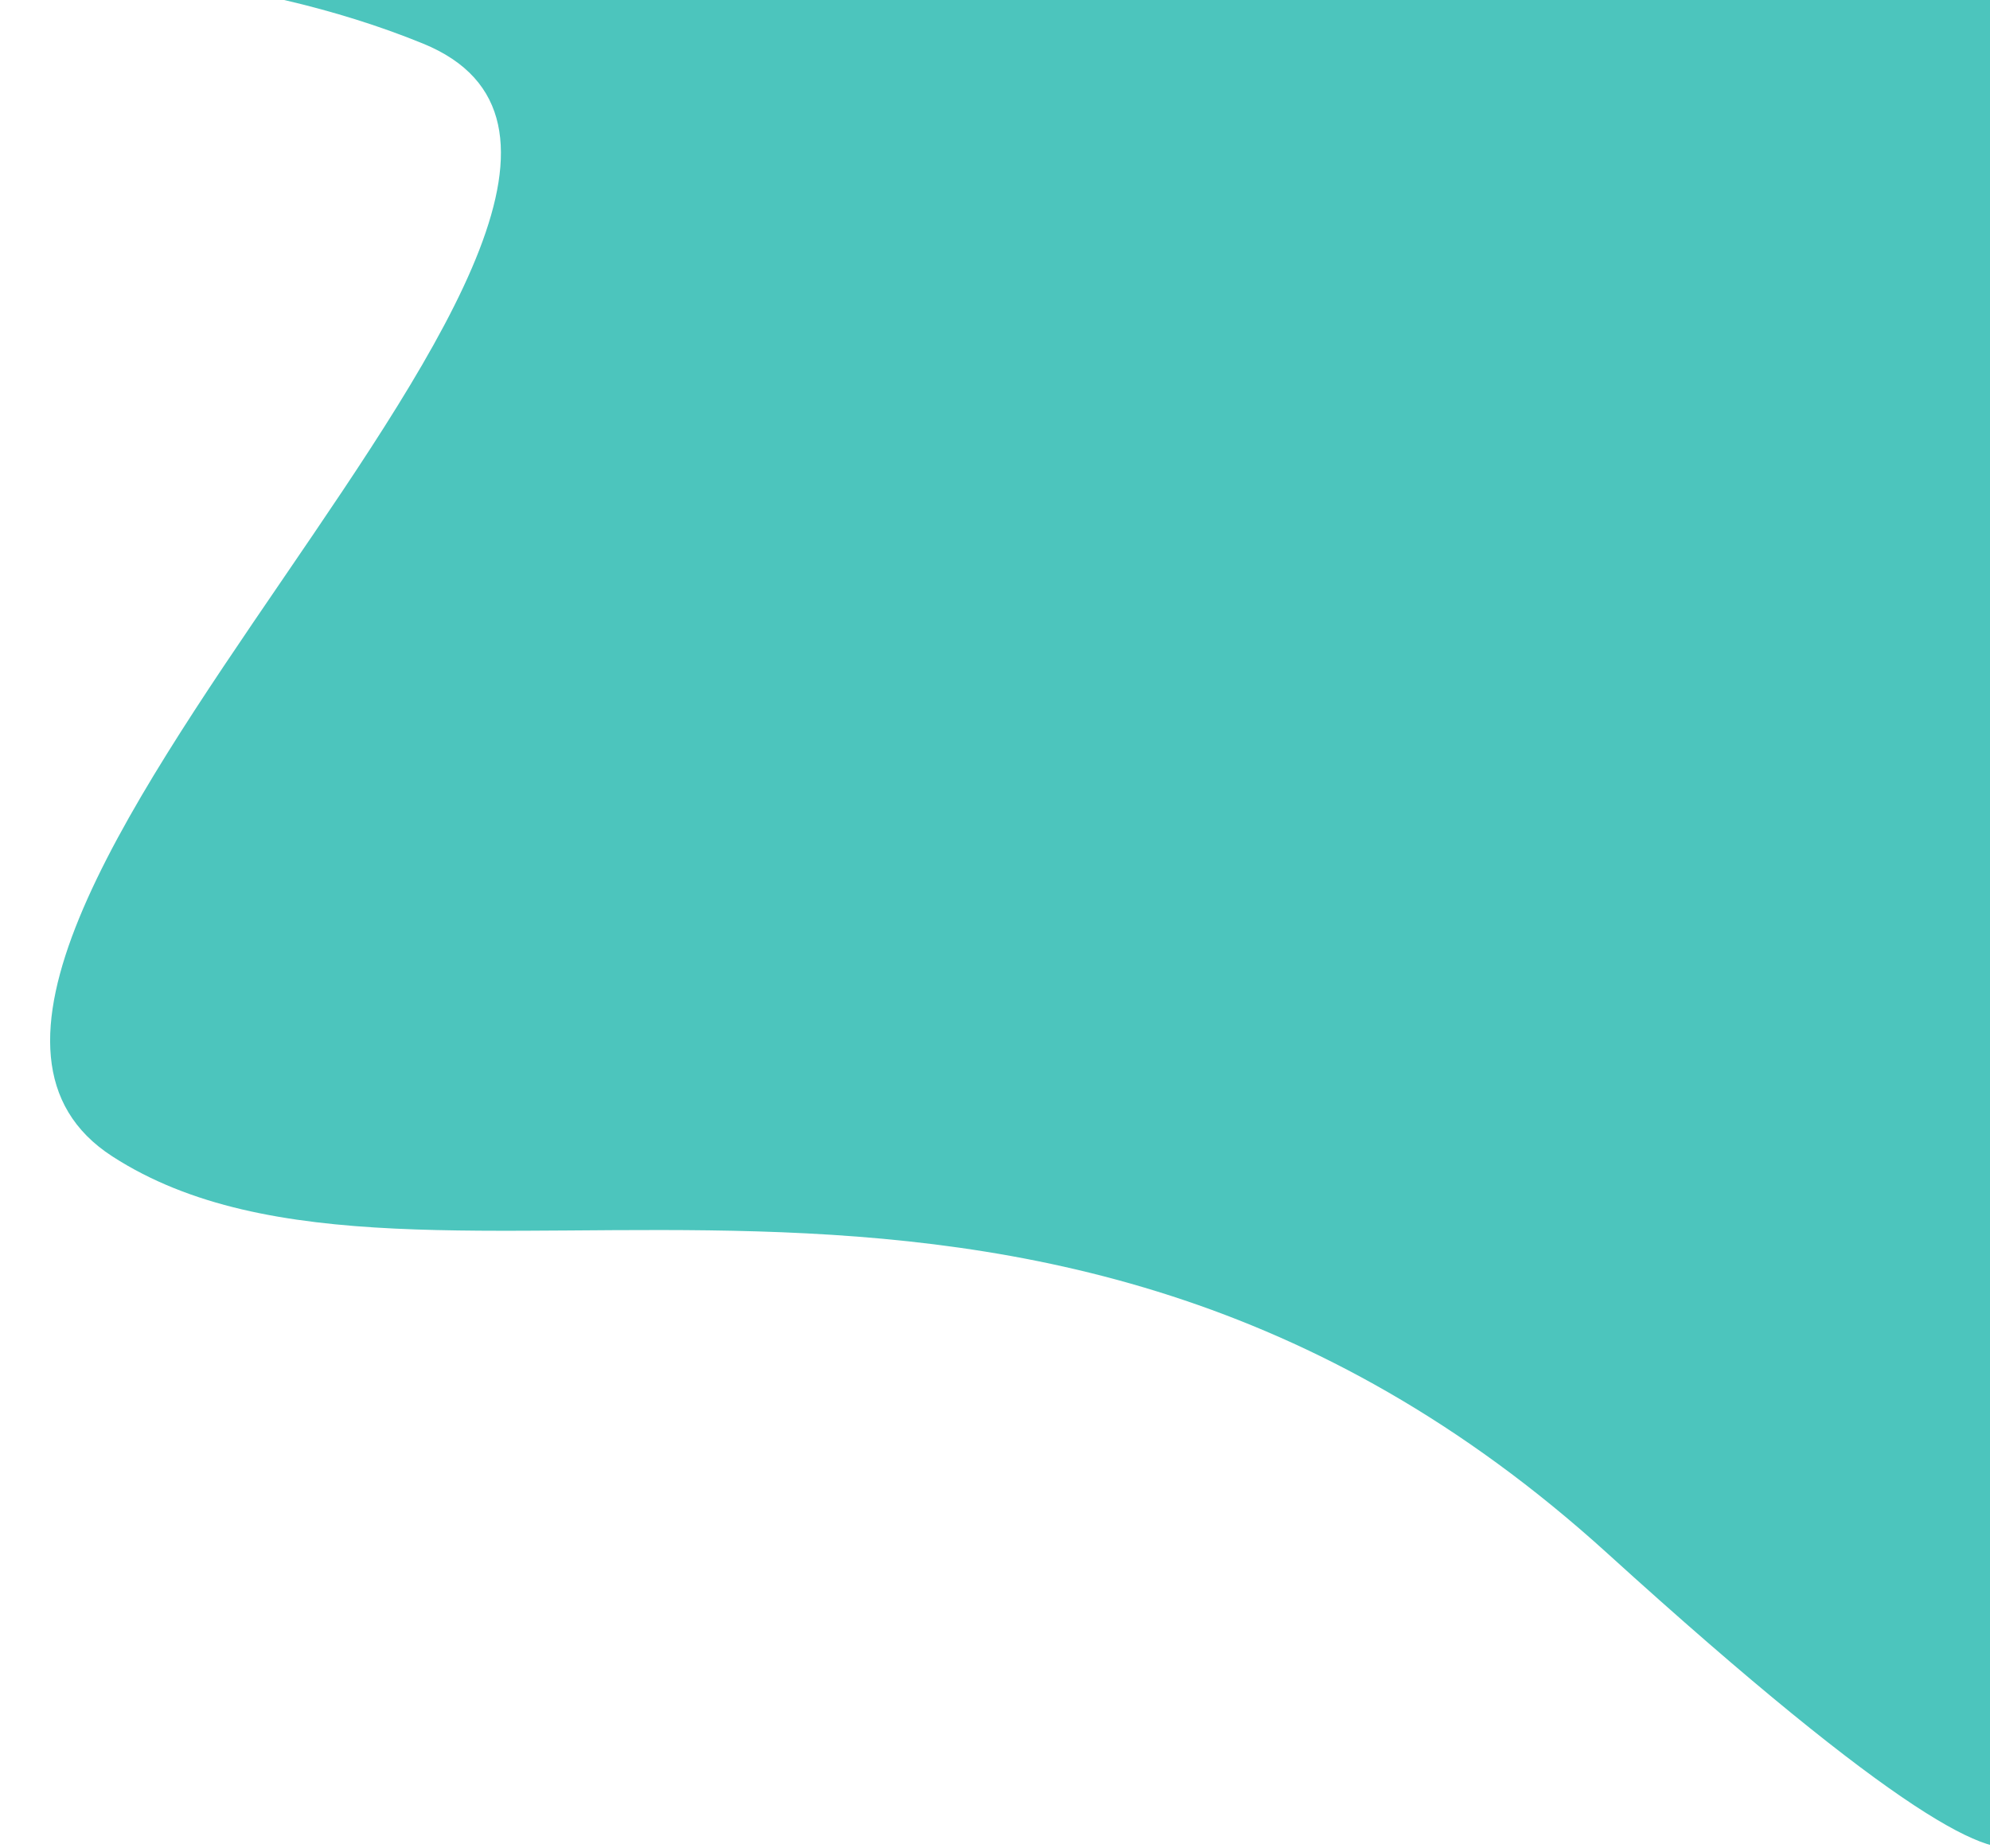
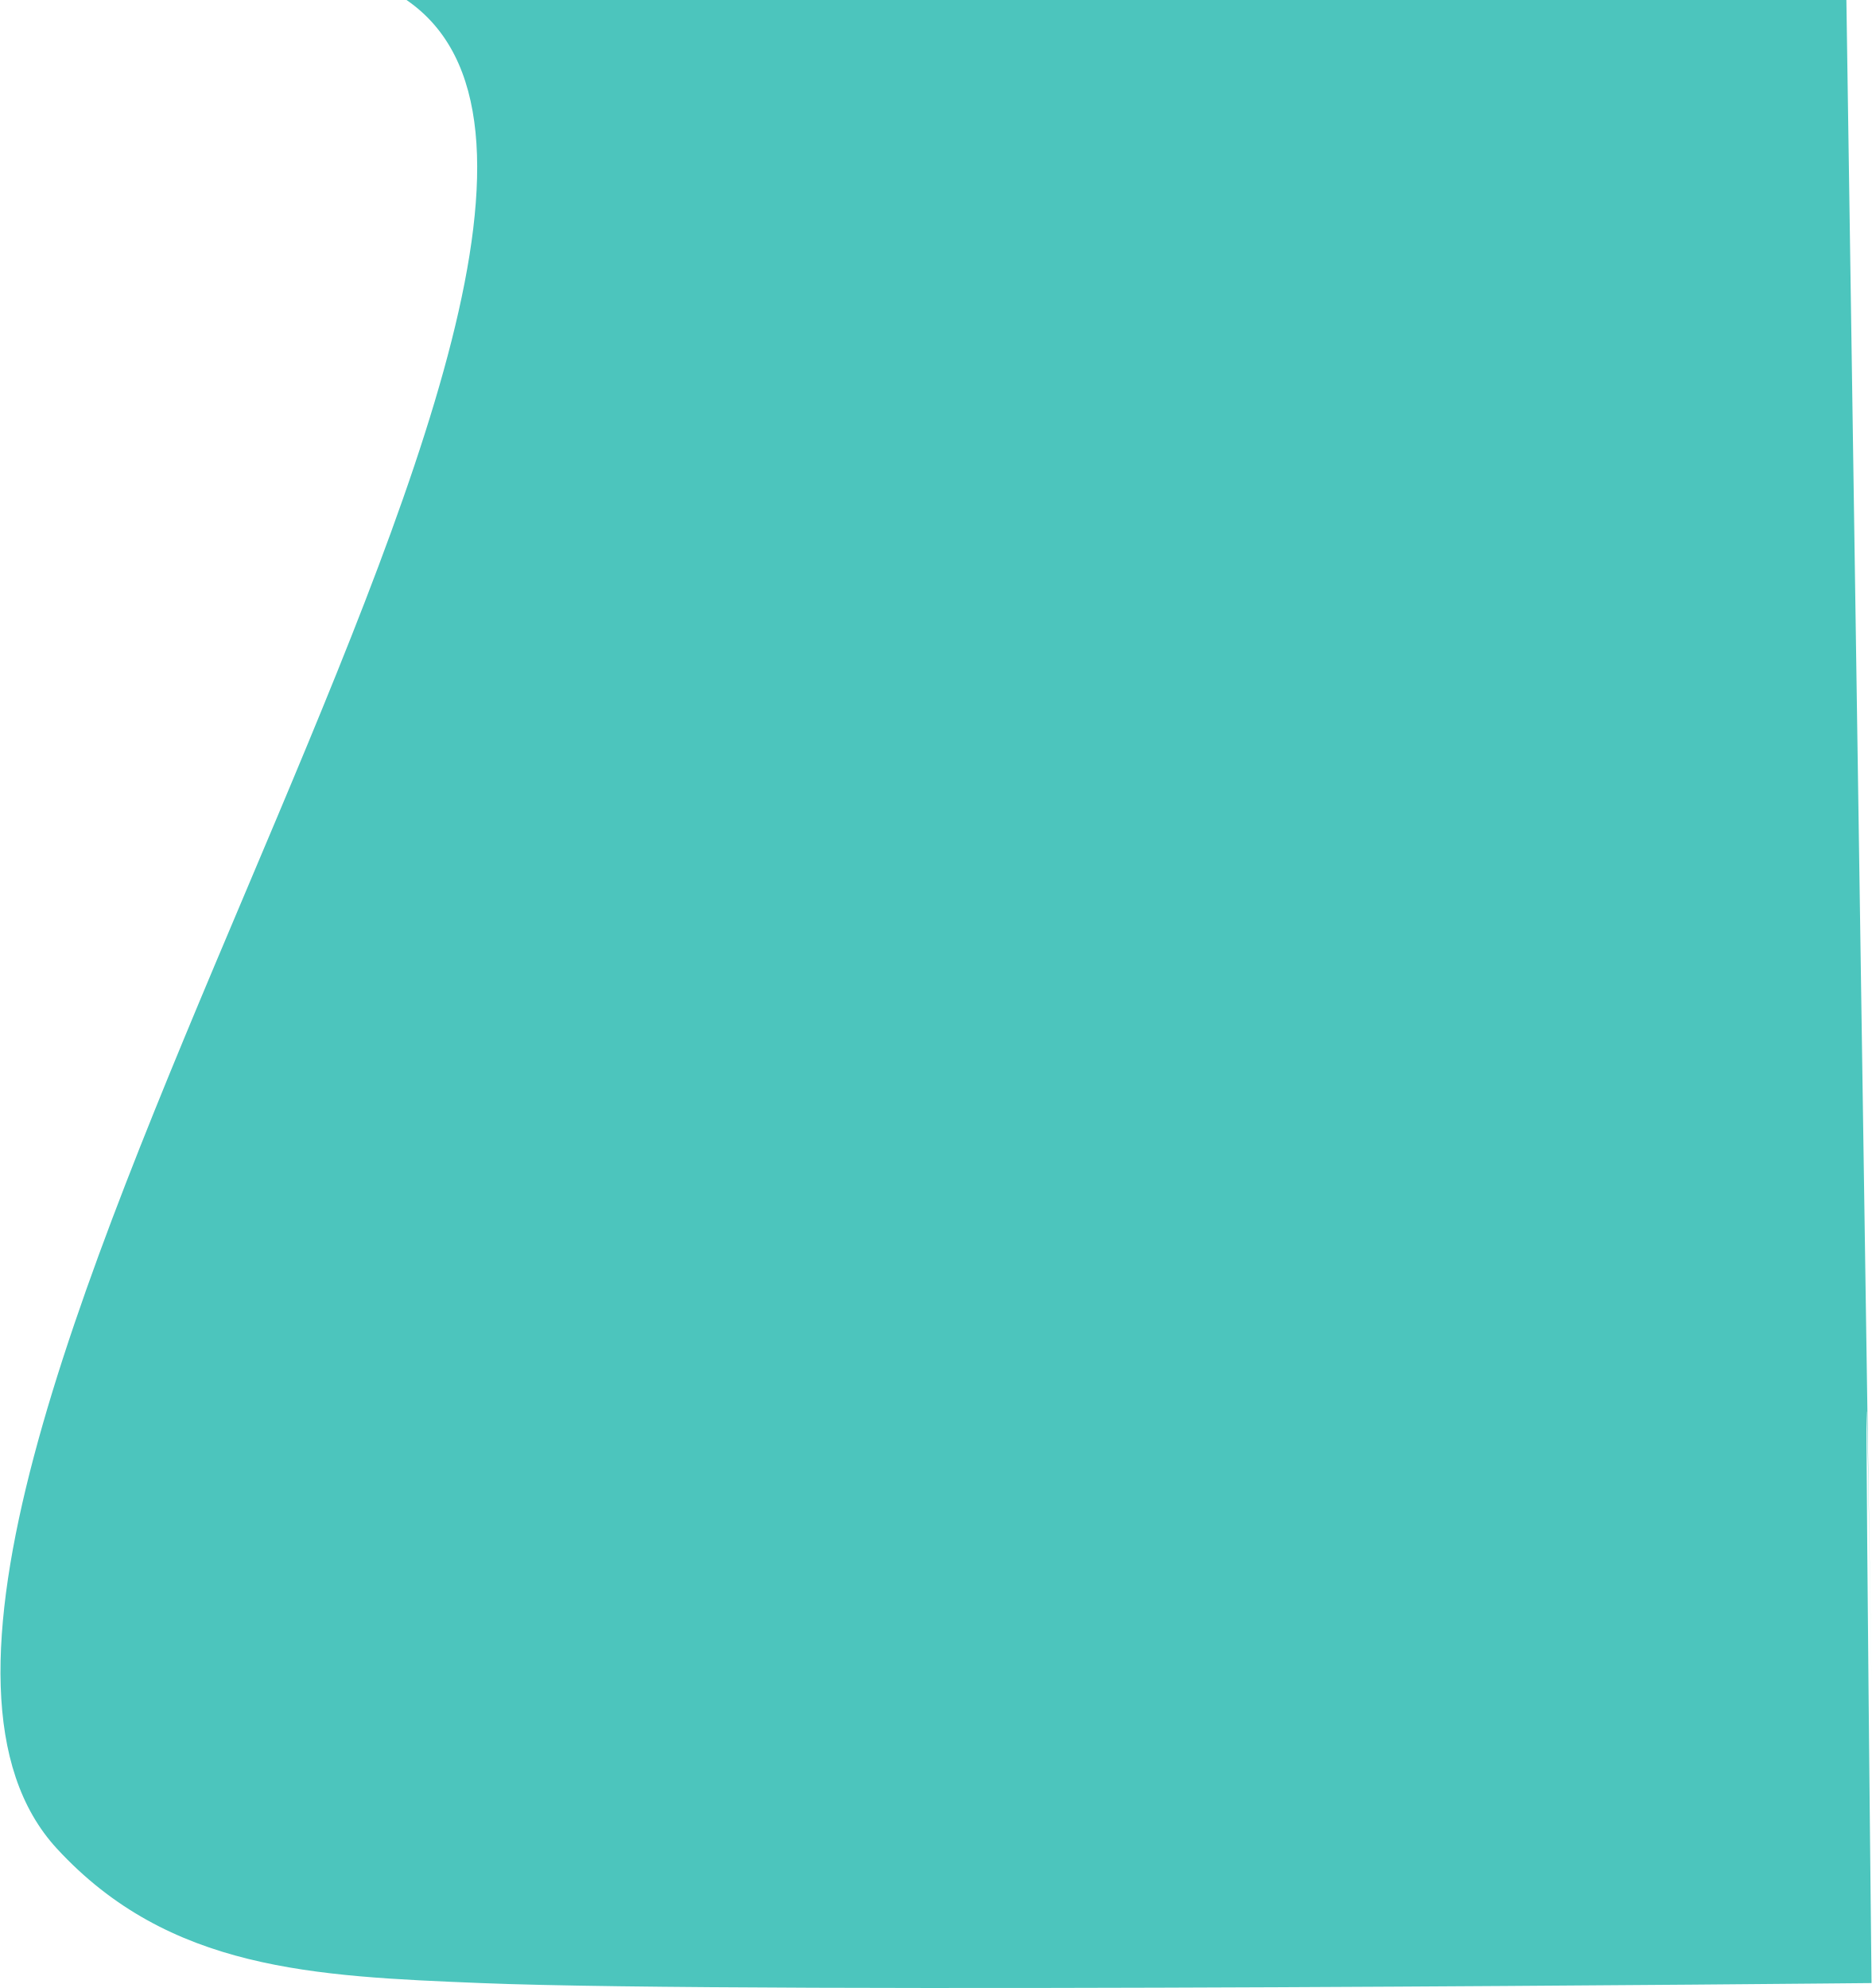
- <svg xmlns="http://www.w3.org/2000/svg" width="2017" height="1873" viewBox="0 0 2017 1873" fill="none">
-   <path fill-rule="evenodd" clip-rule="evenodd" d="M-420.992 -0.745H2021.9L2021.95 1759.24C2021.95 1759.24 2220.89 2111.93 1629.12 1574.62C1037.35 1037.3 428.979 1375.92 113.854 1172.27C-201.271 968.62 785.735 189.968 428.72 44.172C71.706 -101.624 -420.992 -0.745 -420.992 -0.745Z" fill="#4CC5BD" />
+ <svg xmlns="http://www.w3.org/2000/svg" width="2335" height="2480" viewBox="0 0 2335 2480" fill="none">
+   <path d="M56.666 0H2303.22L2334.59 2104.95C2320.42 1154.25 2334.59 2473.85 2334.59 2473.85C2334.59 2473.85 939.962 2487.69 599.825 2473.85C391.586 2465.38 210.865 2458.02 70.861 2305.99C-113.402 2105.91 99.815 1601.42 307.088 1110.99C514.542 620.135 716.041 143.37 507.102 4.67852e-05L56.666 0Z" fill="#4CC5BD" />
</svg>
